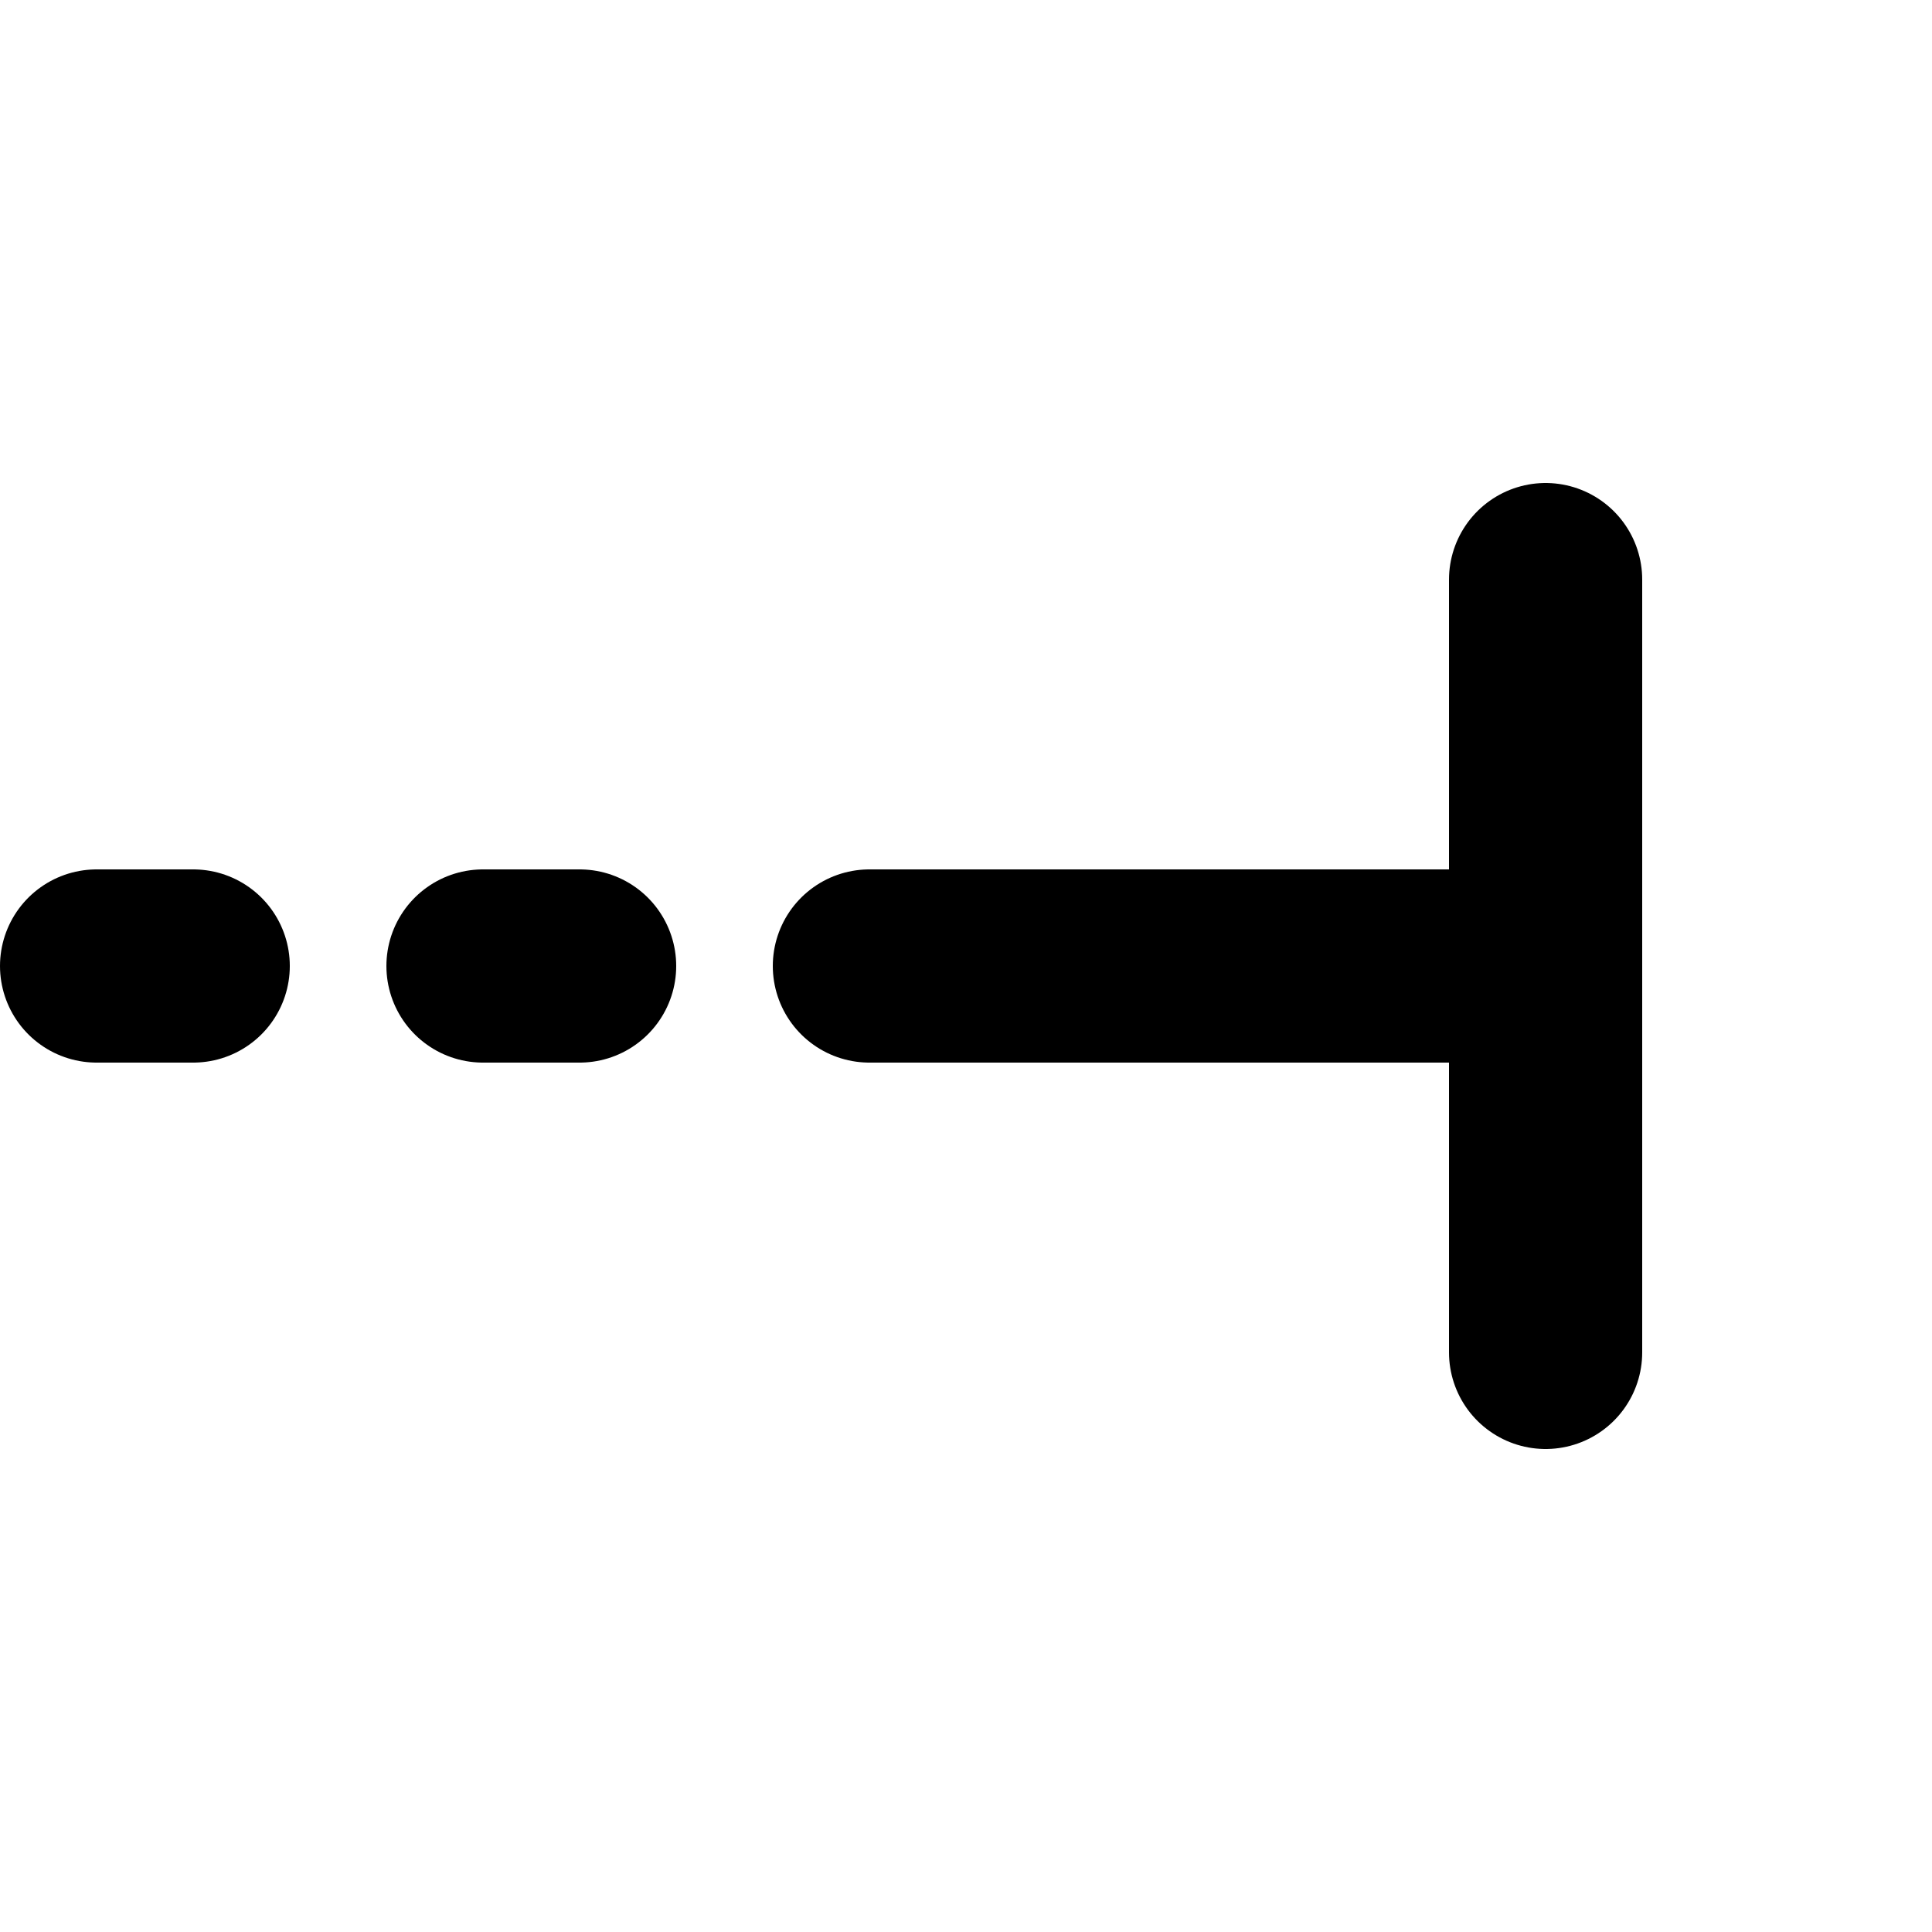
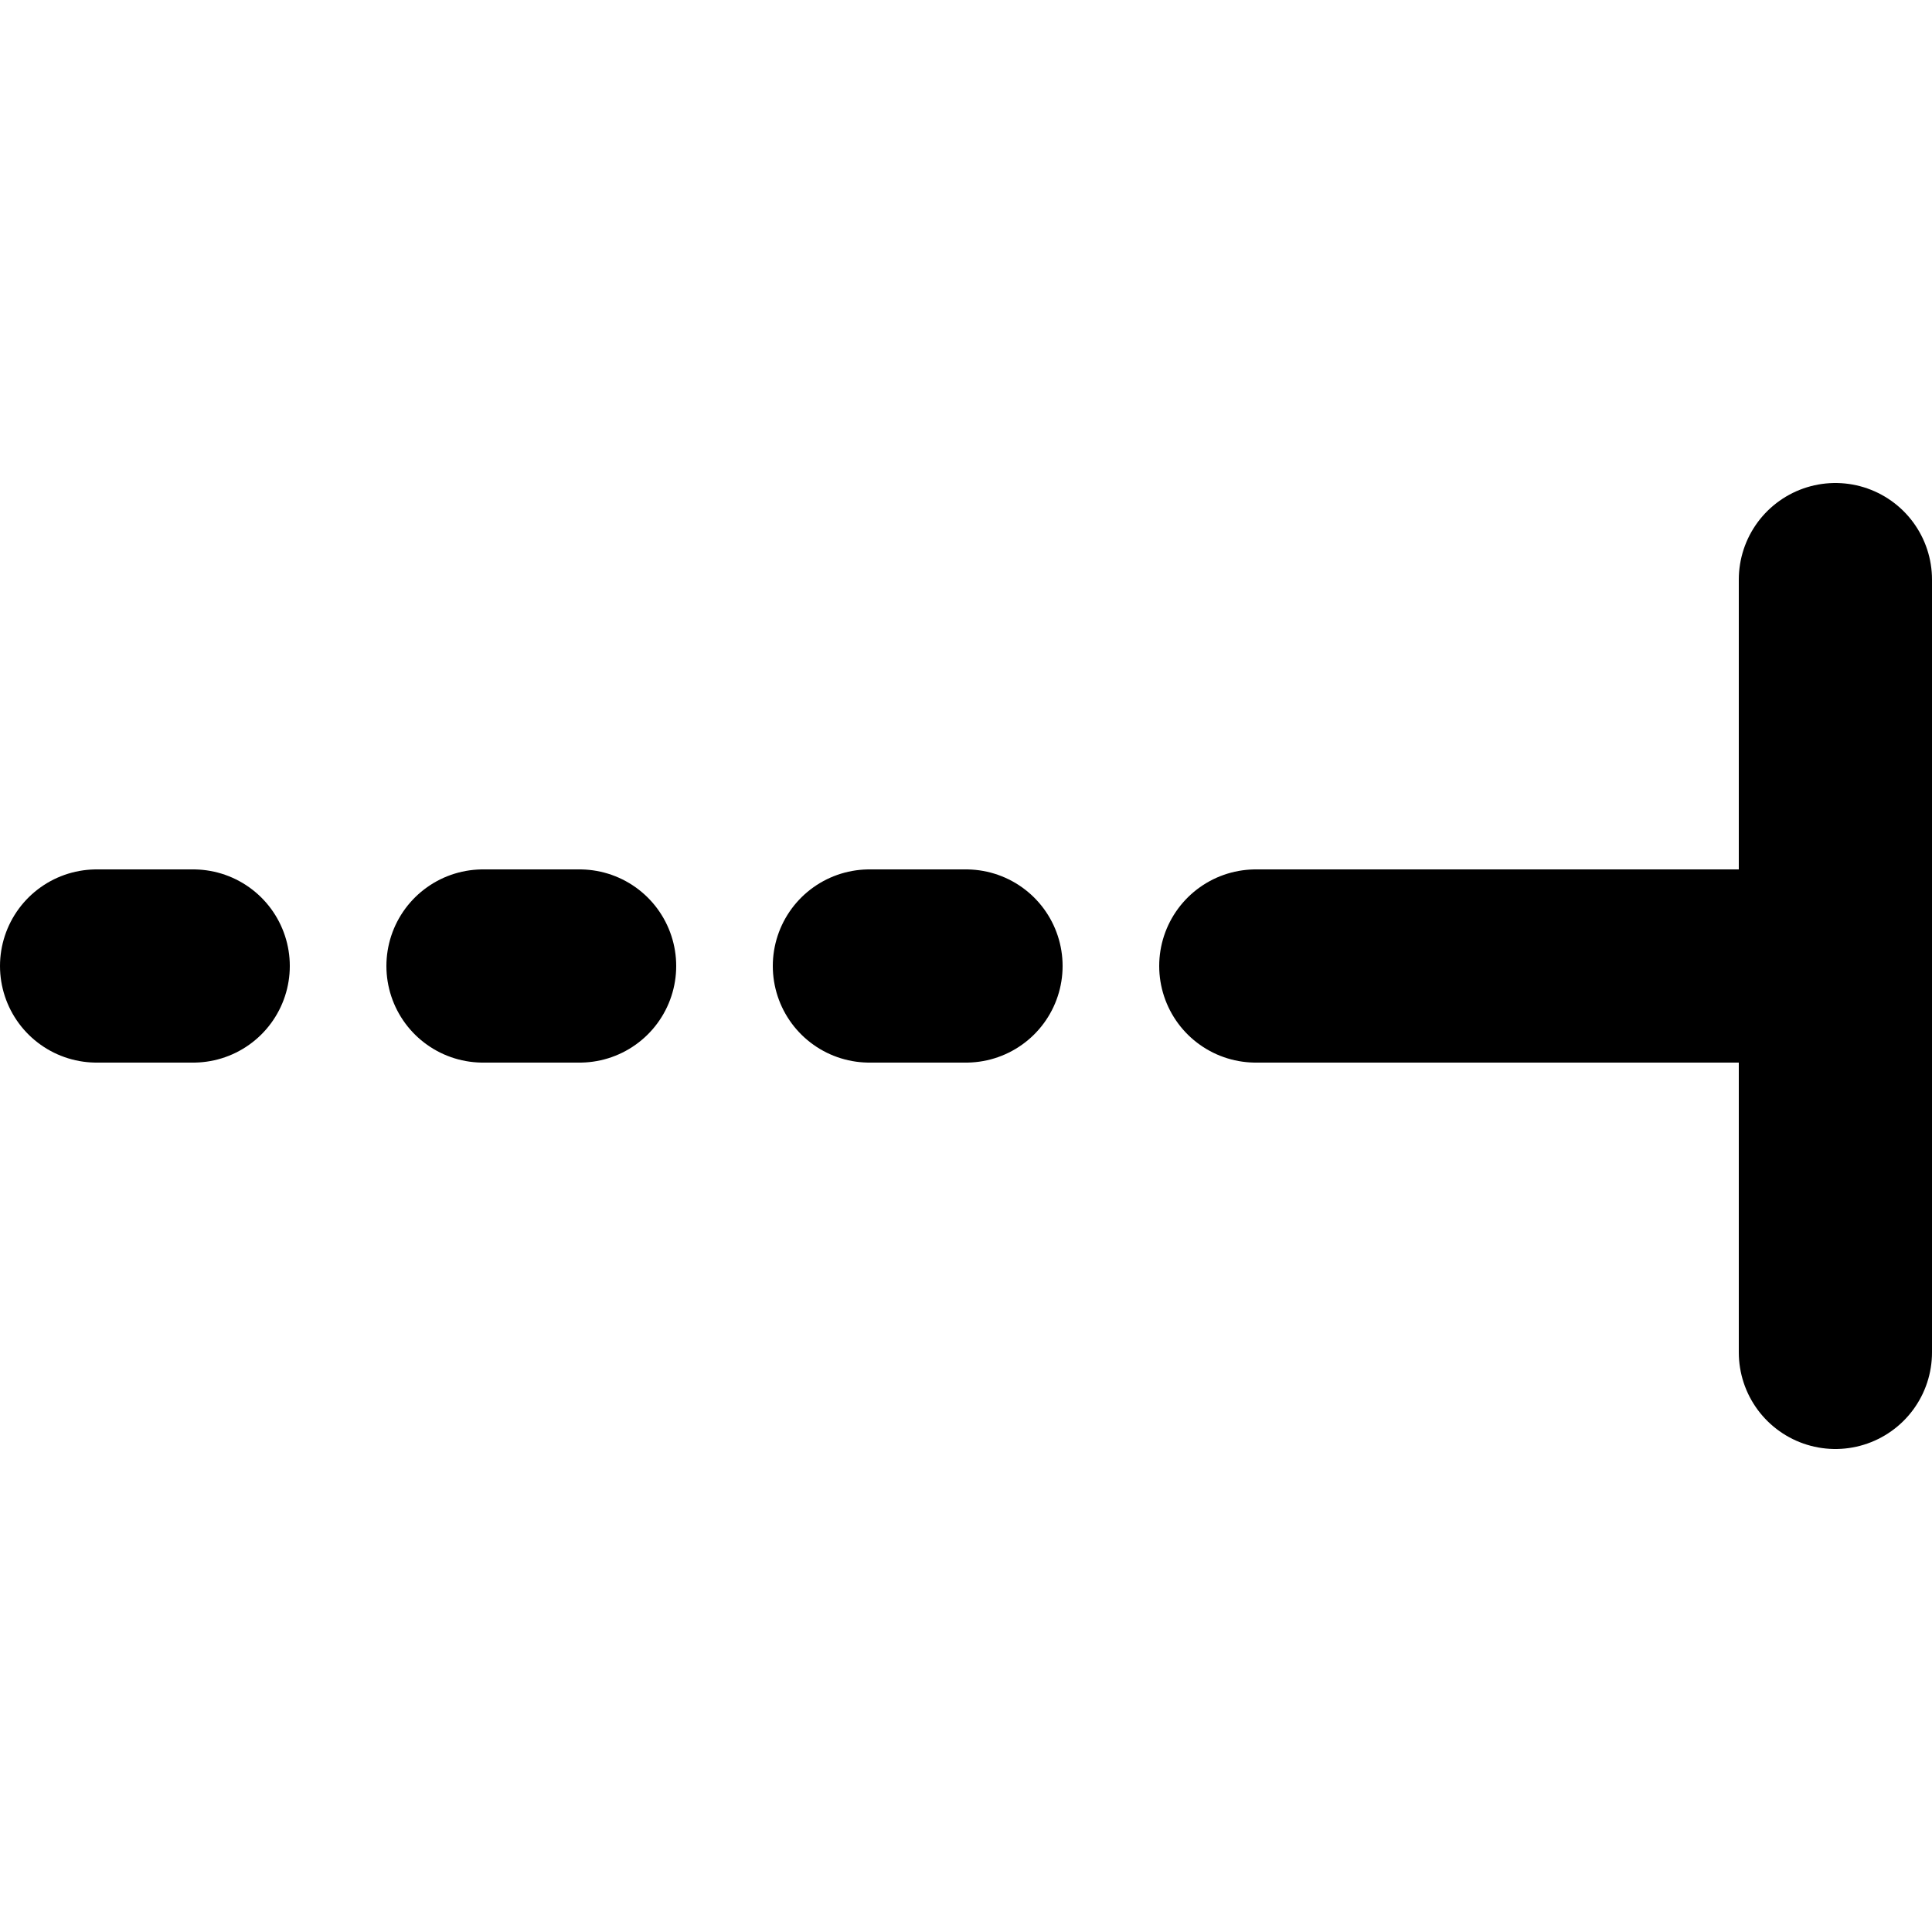
<svg xmlns="http://www.w3.org/2000/svg" viewBox="0 0 100 100">
-   <line stroke="currentColor" stroke-width="10" stroke-linecap="round" x1="80" y1="30" x2="80" y2="70" />
-   <line stroke="currentColor" stroke-width="10" stroke-linecap="round" stroke-dasharray="35 15 5 15 5" x1="80" y1="50" x2="0" y2="50" />
+   <line stroke="currentColor" stroke-width="10" stroke-linecap="round" x1="95" y1="30" x2="95" y2="70" />
+   <line stroke="currentColor" stroke-width="10" stroke-linecap="round" stroke-dasharray="30 15 5 15 5 15 5" x1="95" y1="50" x2="5" y2="50" />
</svg>
